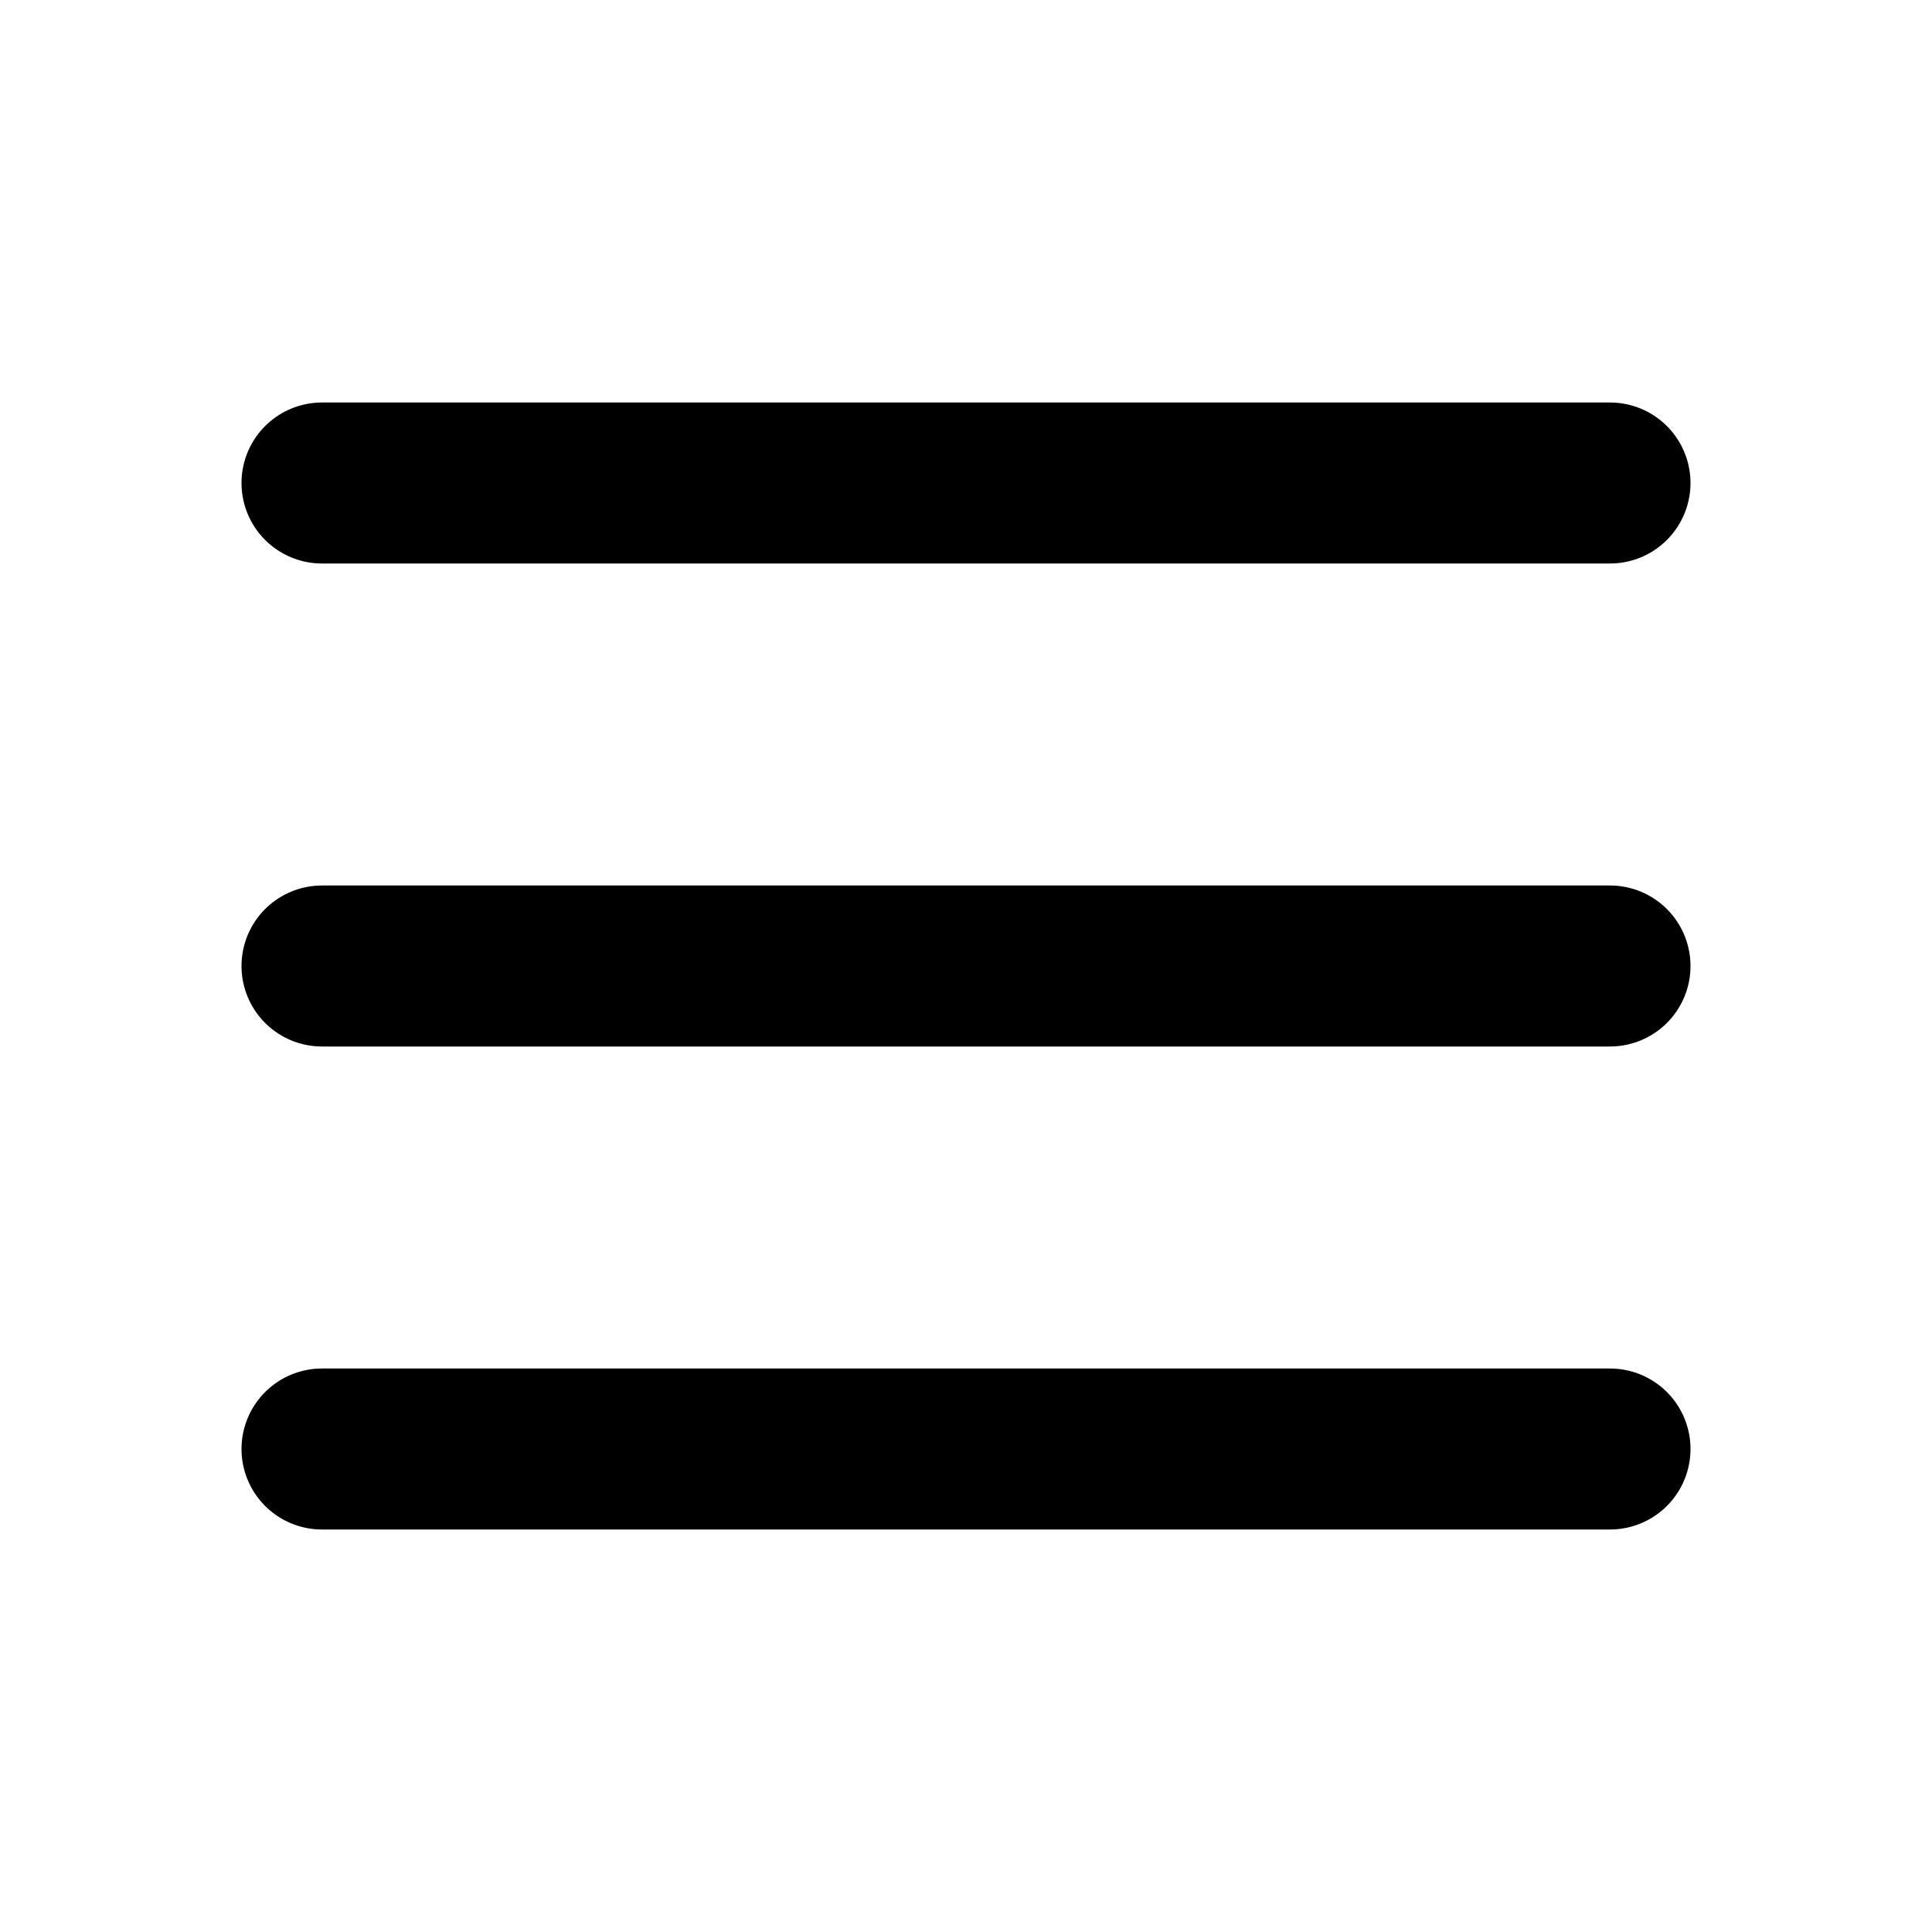
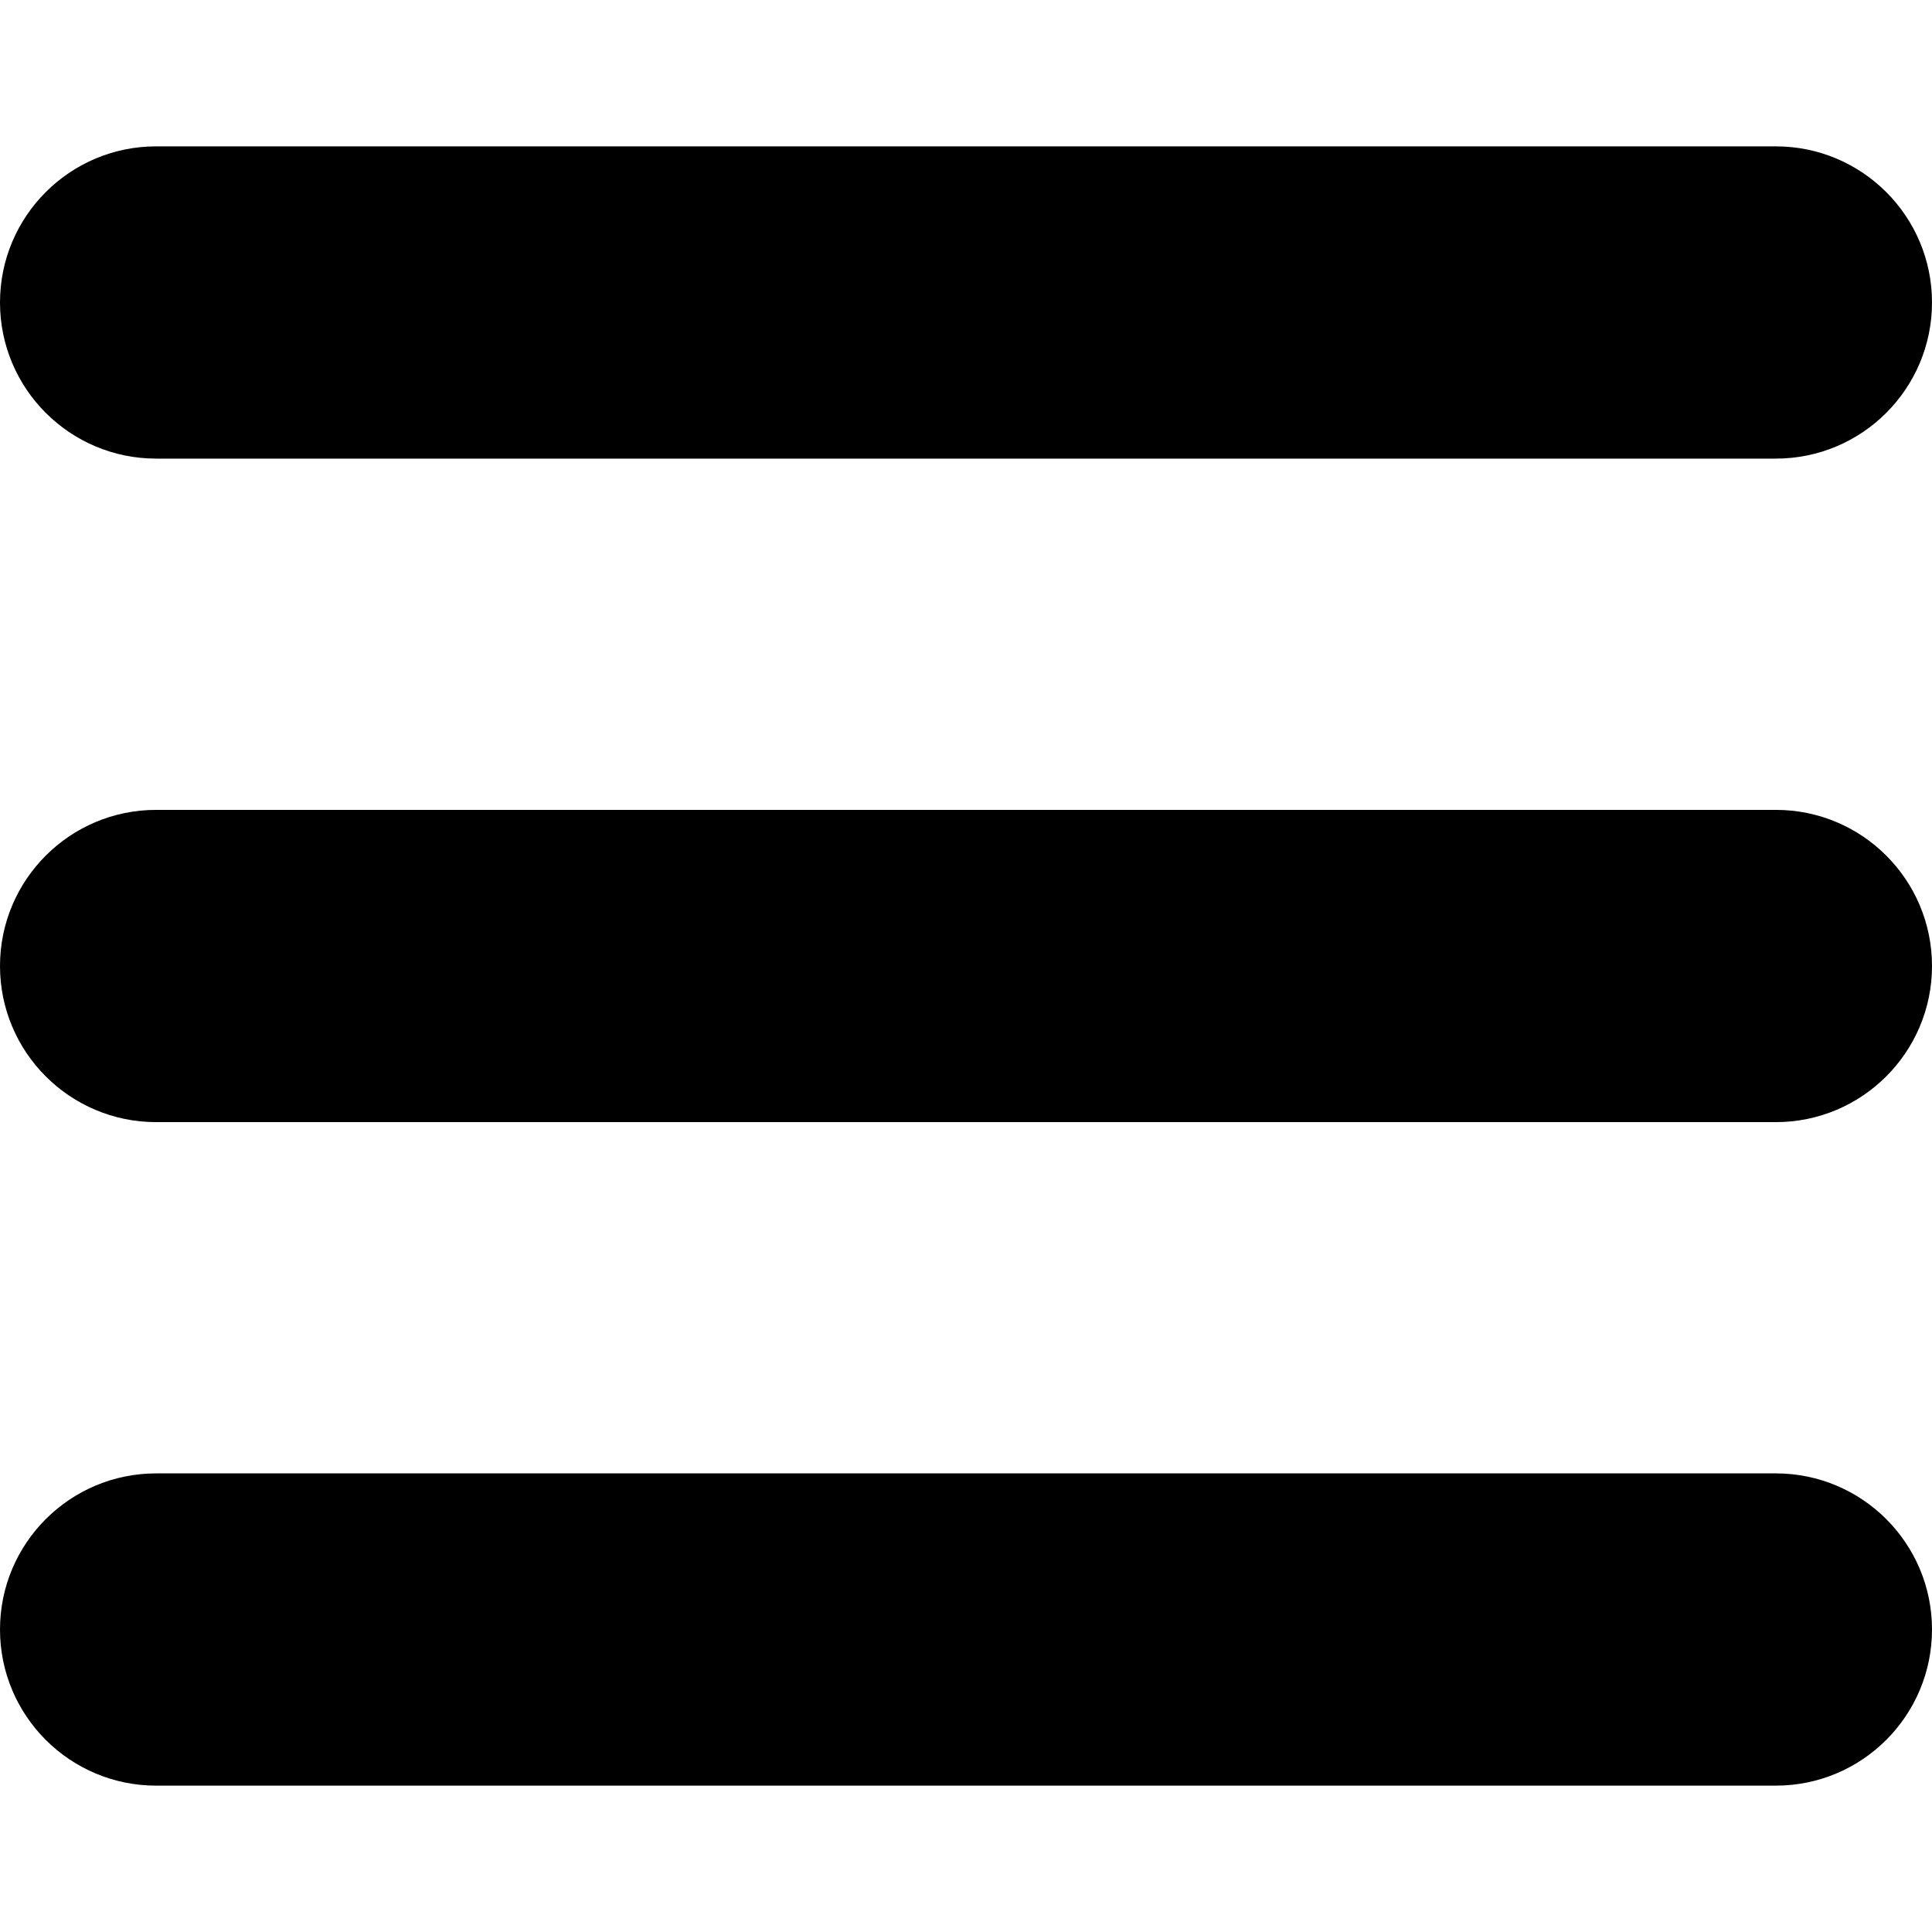
- <svg xmlns="http://www.w3.org/2000/svg" width="800px" height="800px" viewBox="0 0 24 24" fill="none">
-   <path d="M4 6H20M4 12H20M4 18H20" stroke="#000000" stroke-width="2" stroke-linecap="round" stroke-linejoin="round" />
+ <svg xmlns="http://www.w3.org/2000/svg" fill="#000000" version="1.1" id="Capa_1" width="800px" height="800px" viewBox="0 0 24.75 24.75" xml:space="preserve">
+   <g>
+     <path d="M0,3.875c0-1.104,0.896-2,2-2h20.75c1.104,0,2,0.896,2,2s-0.896,2-2,2H2C0.896,5.875,0,4.979,0,3.875z M22.75,10.375H2   c-1.104,0-2,0.896-2,2c0,1.104,0.896,2,2,2h20.75c1.104,0,2-0.896,2-2C24.75,11.271,23.855,10.375,22.75,10.375z M22.75,18.875H2   c-1.104,0-2,0.896-2,2s0.896,2,2,2h20.75c1.104,0,2-0.896,2-2S23.855,18.875,22.75,18.875z" />
+   </g>
</svg>
